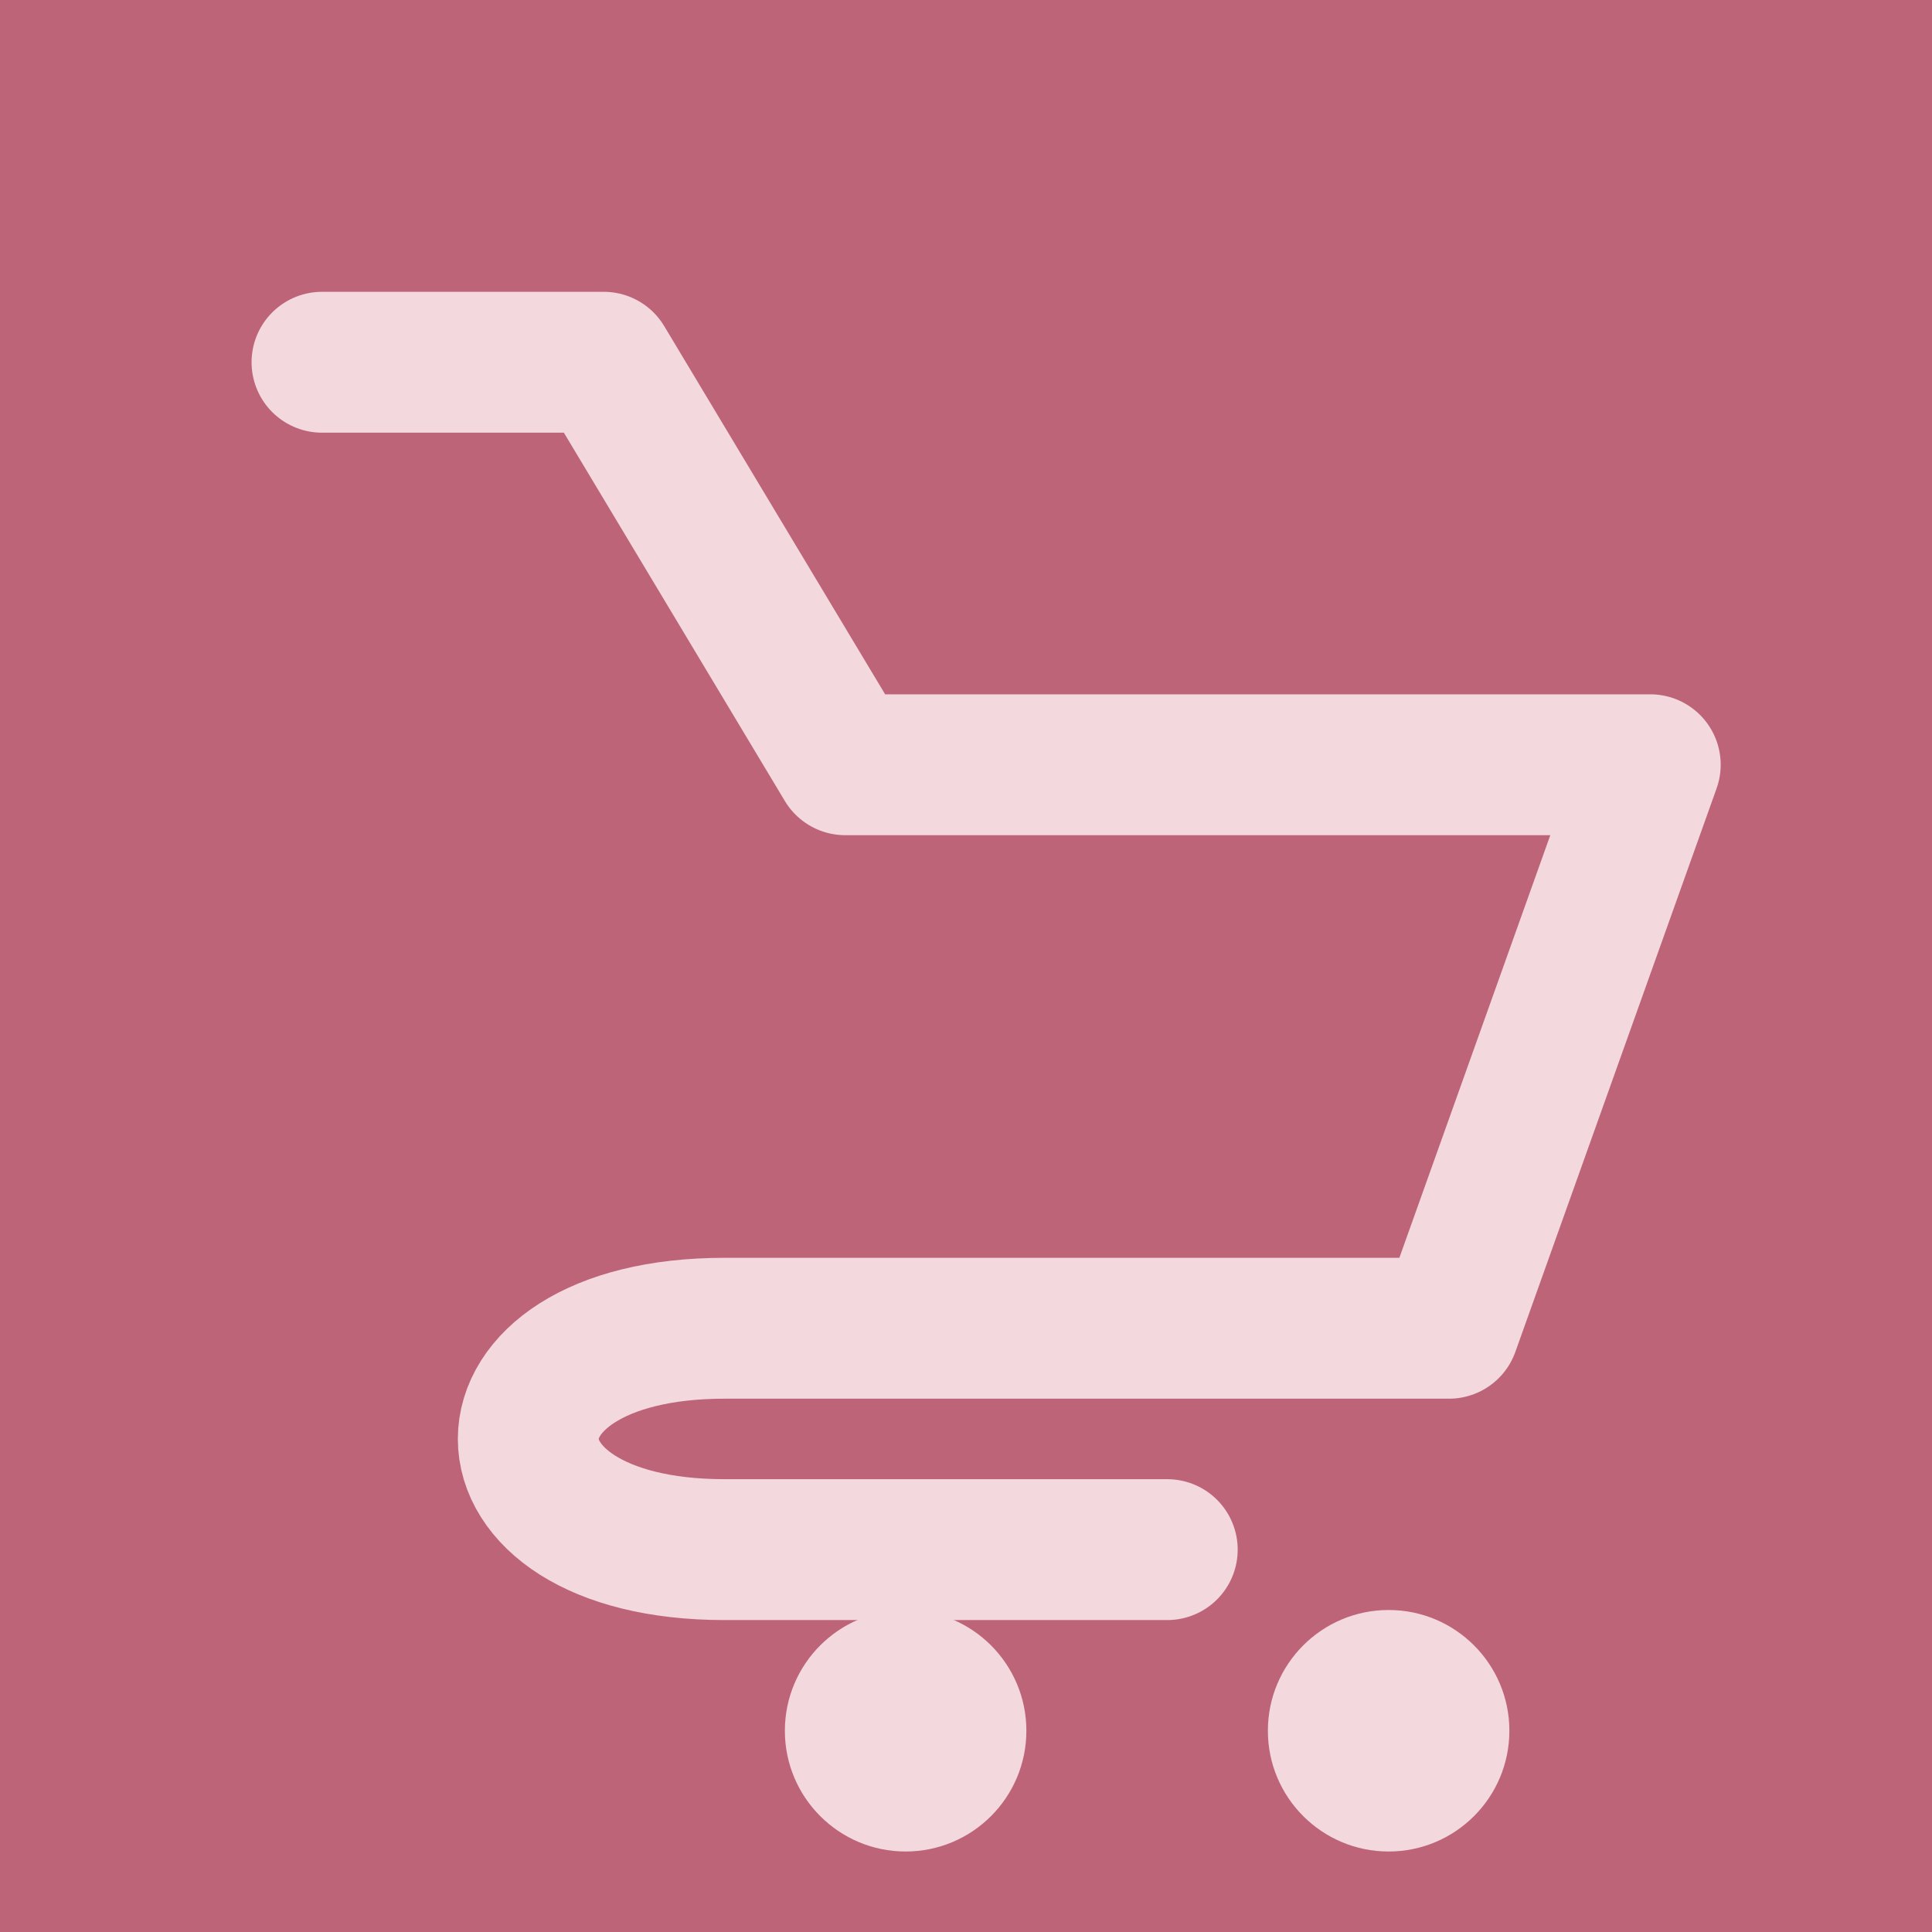
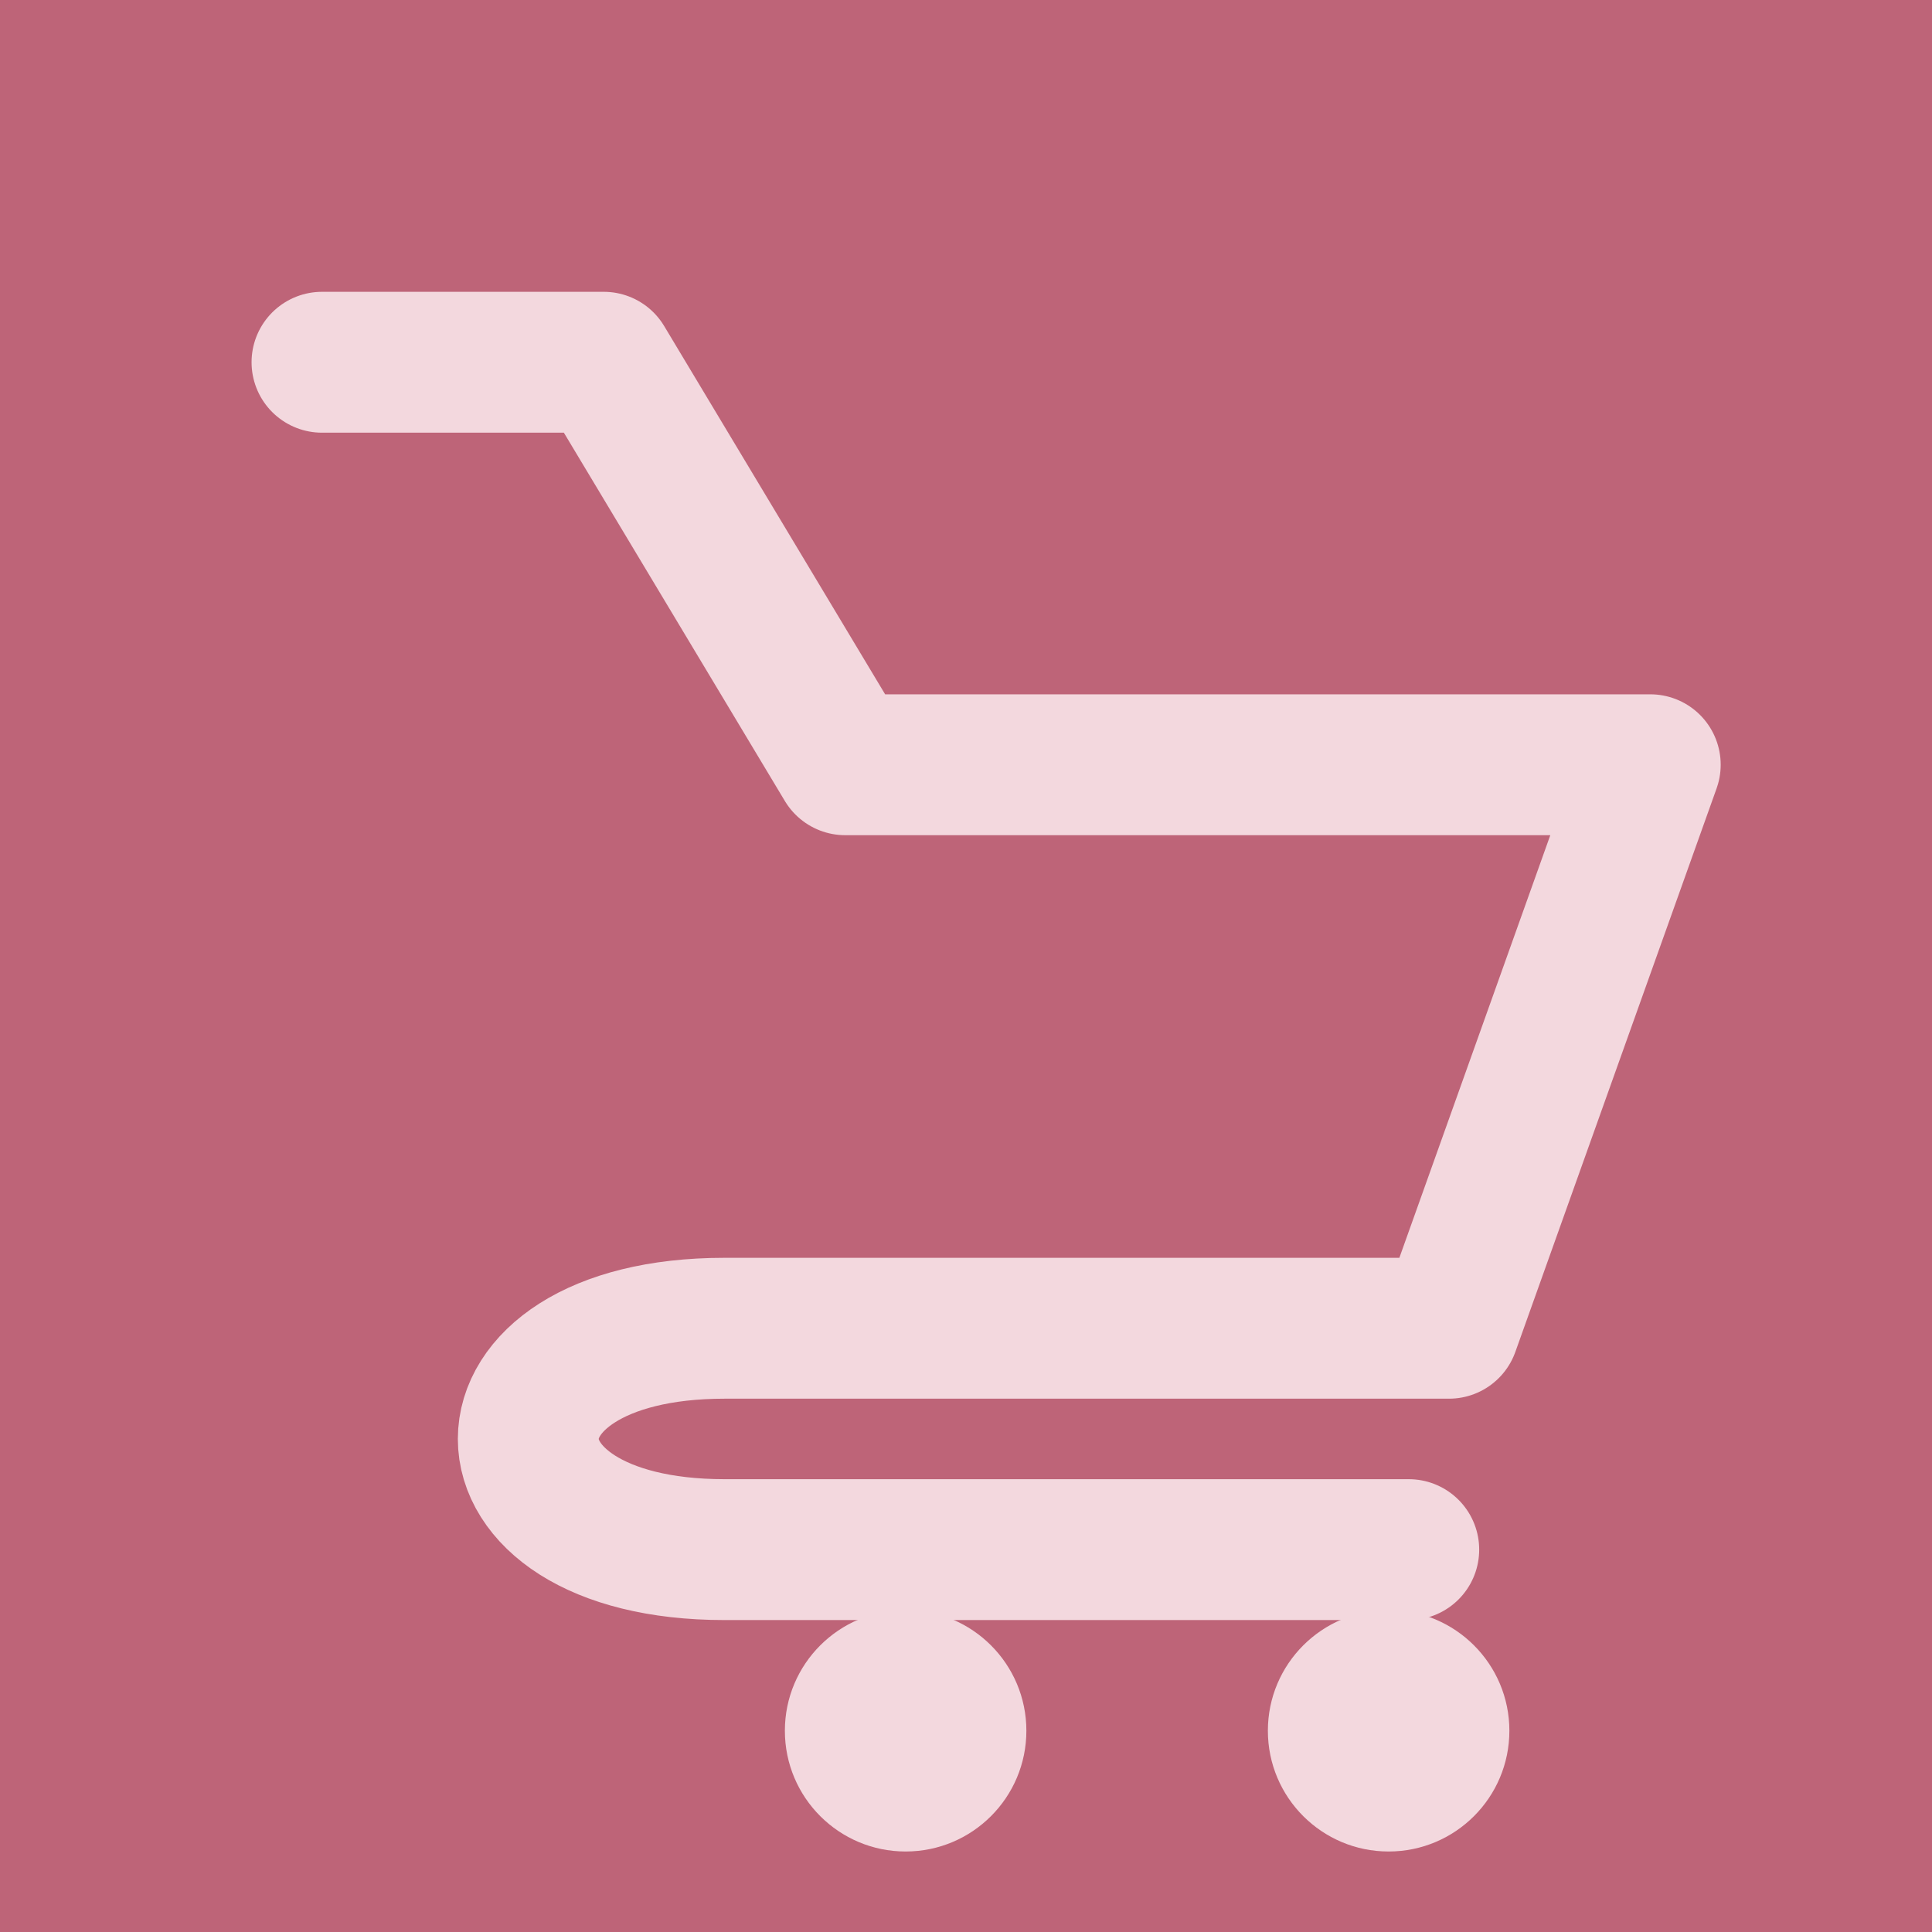
<svg xmlns="http://www.w3.org/2000/svg" viewBox="0 0 96 96">
  <rect width="96" height="96" fill="#be6478" />
-   <path d="M16 18 h14 l12 20 h40 l-10 28 h-36            c-13 0 -13 11 0 11 h22" fill="none" stroke="#f3d8de" stroke-width="7" stroke-linecap="round" stroke-linejoin="round" />
+   <path d="M16 18 h14 l12 20 h40 l-10 28 h-36            c-13 0 -13 11 0 11 h34" fill="none" stroke="#f3d8de" stroke-width="7" stroke-linecap="round" stroke-linejoin="round" />
  <circle cx="45" cy="86" r="6" fill="#f3d8de" />
  <circle cx="69" cy="86" r="6" fill="#f3d8de" />
</svg>
